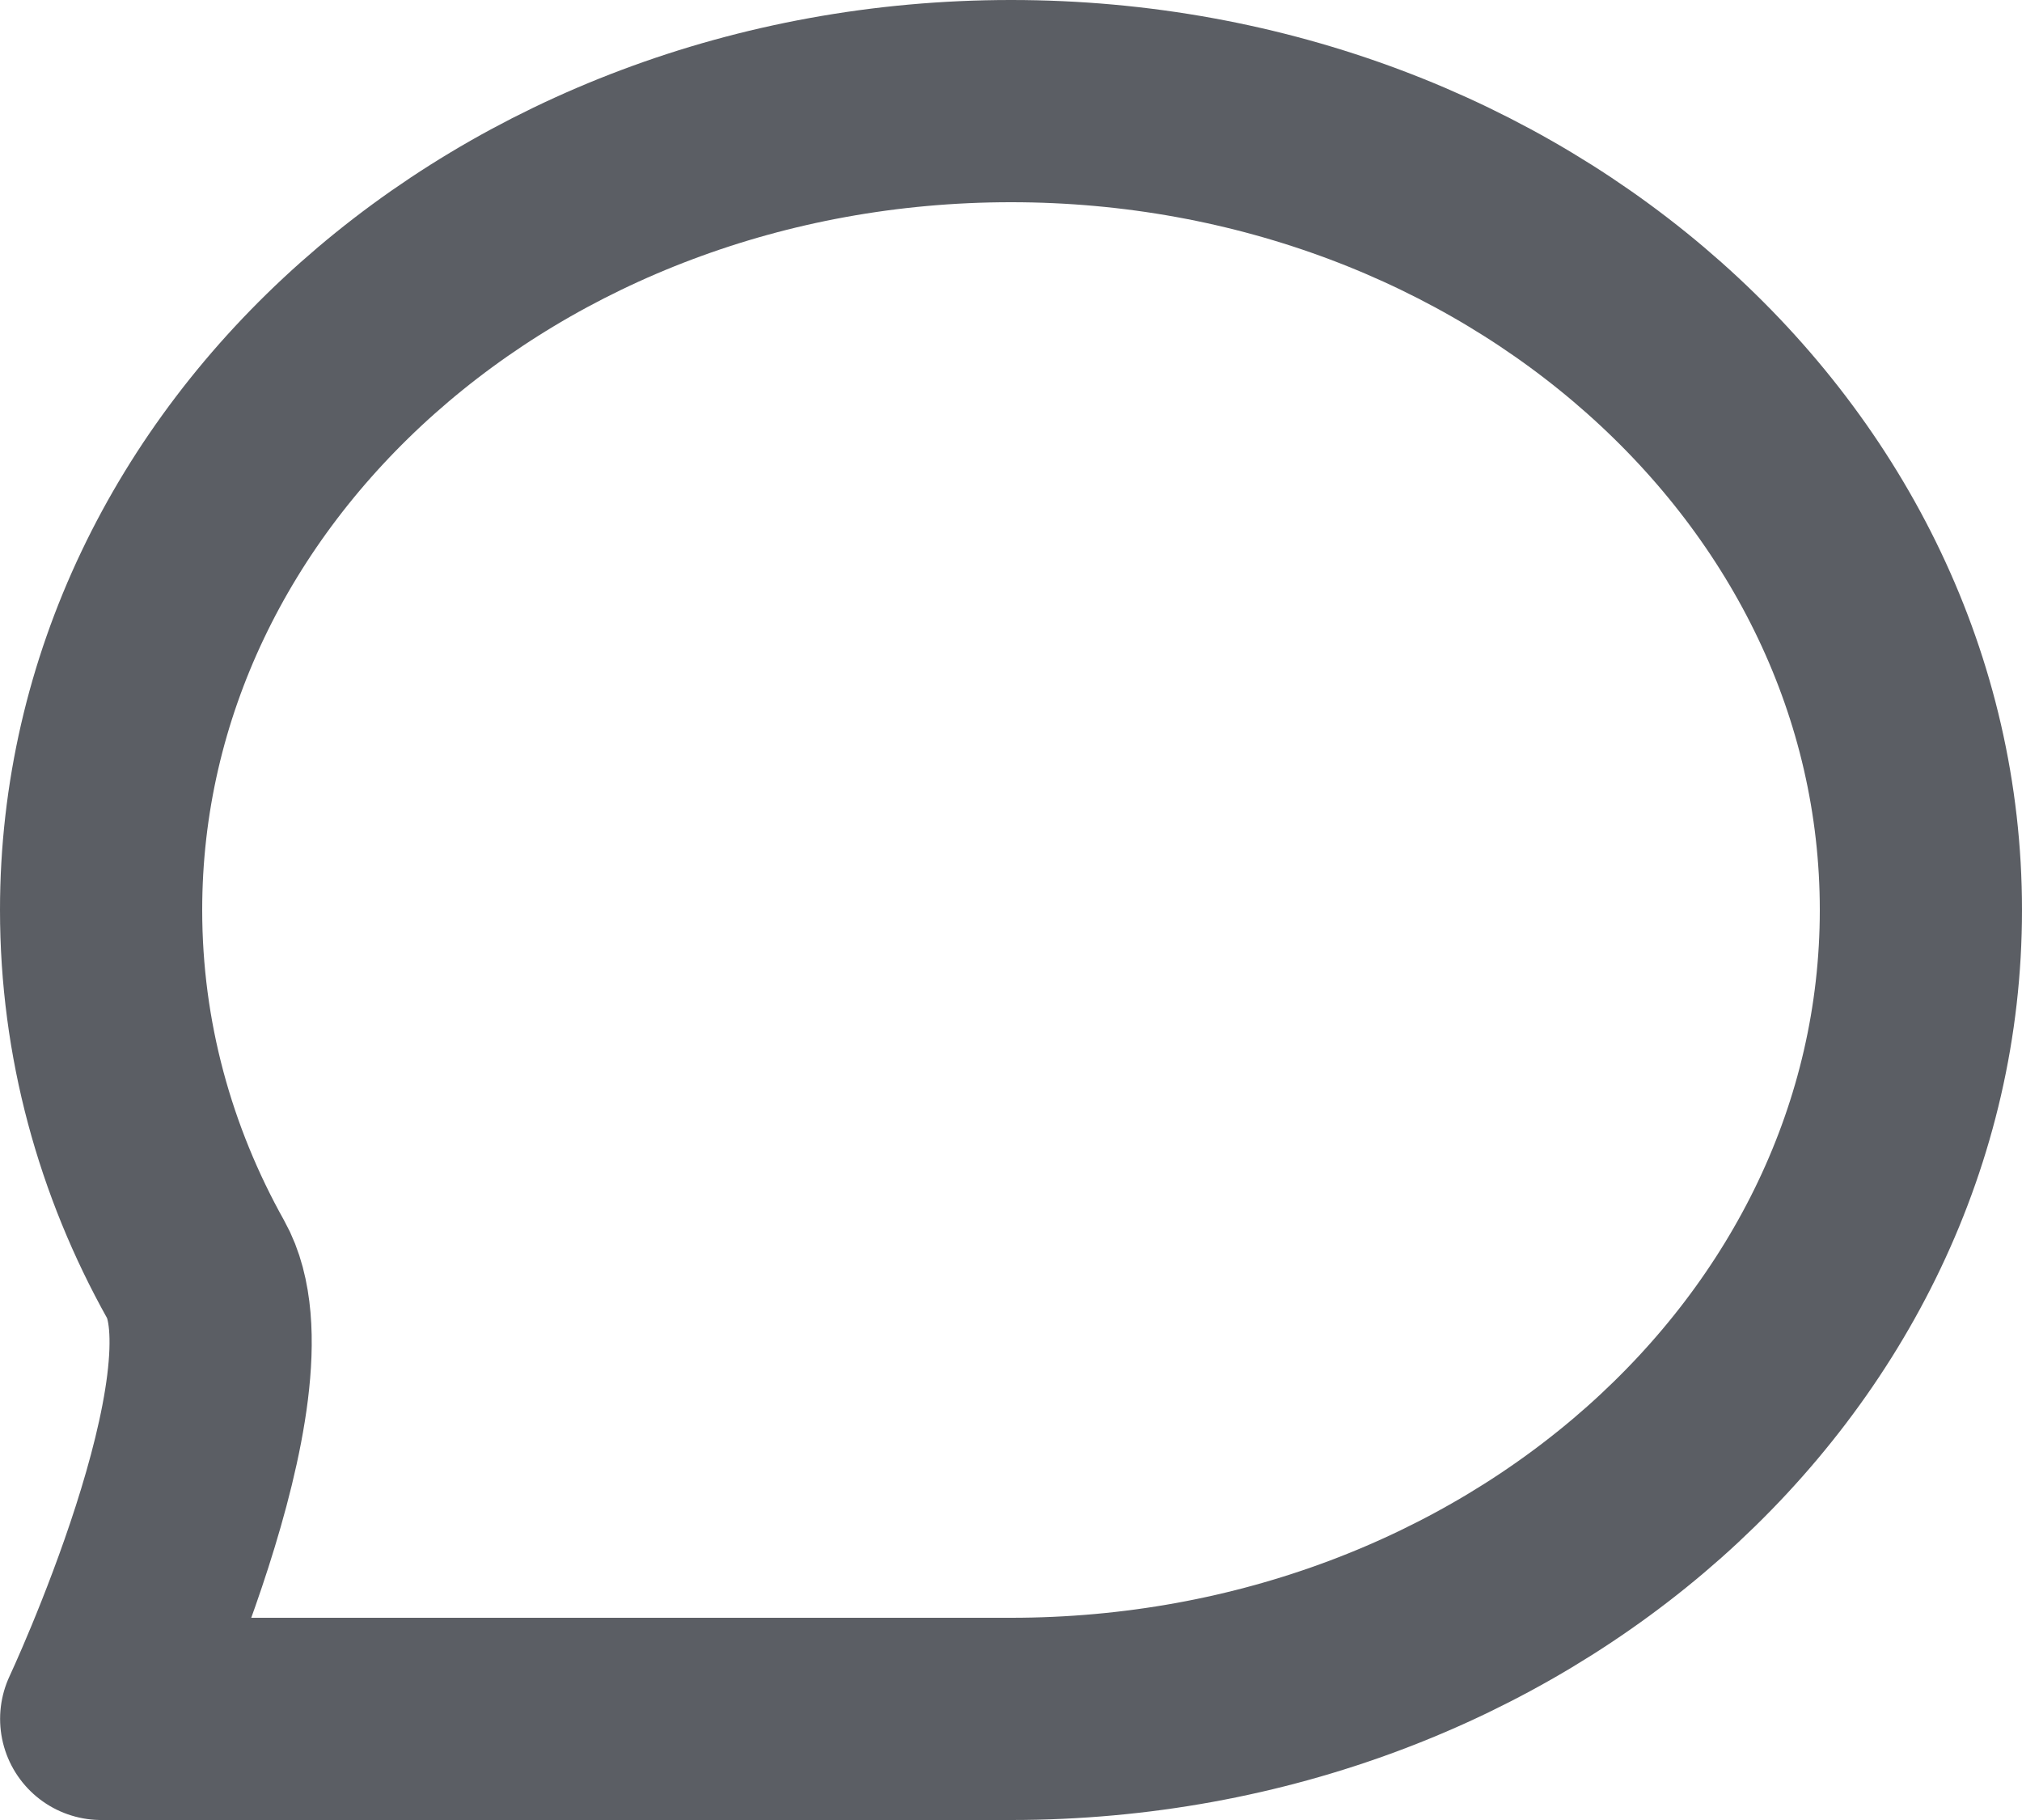
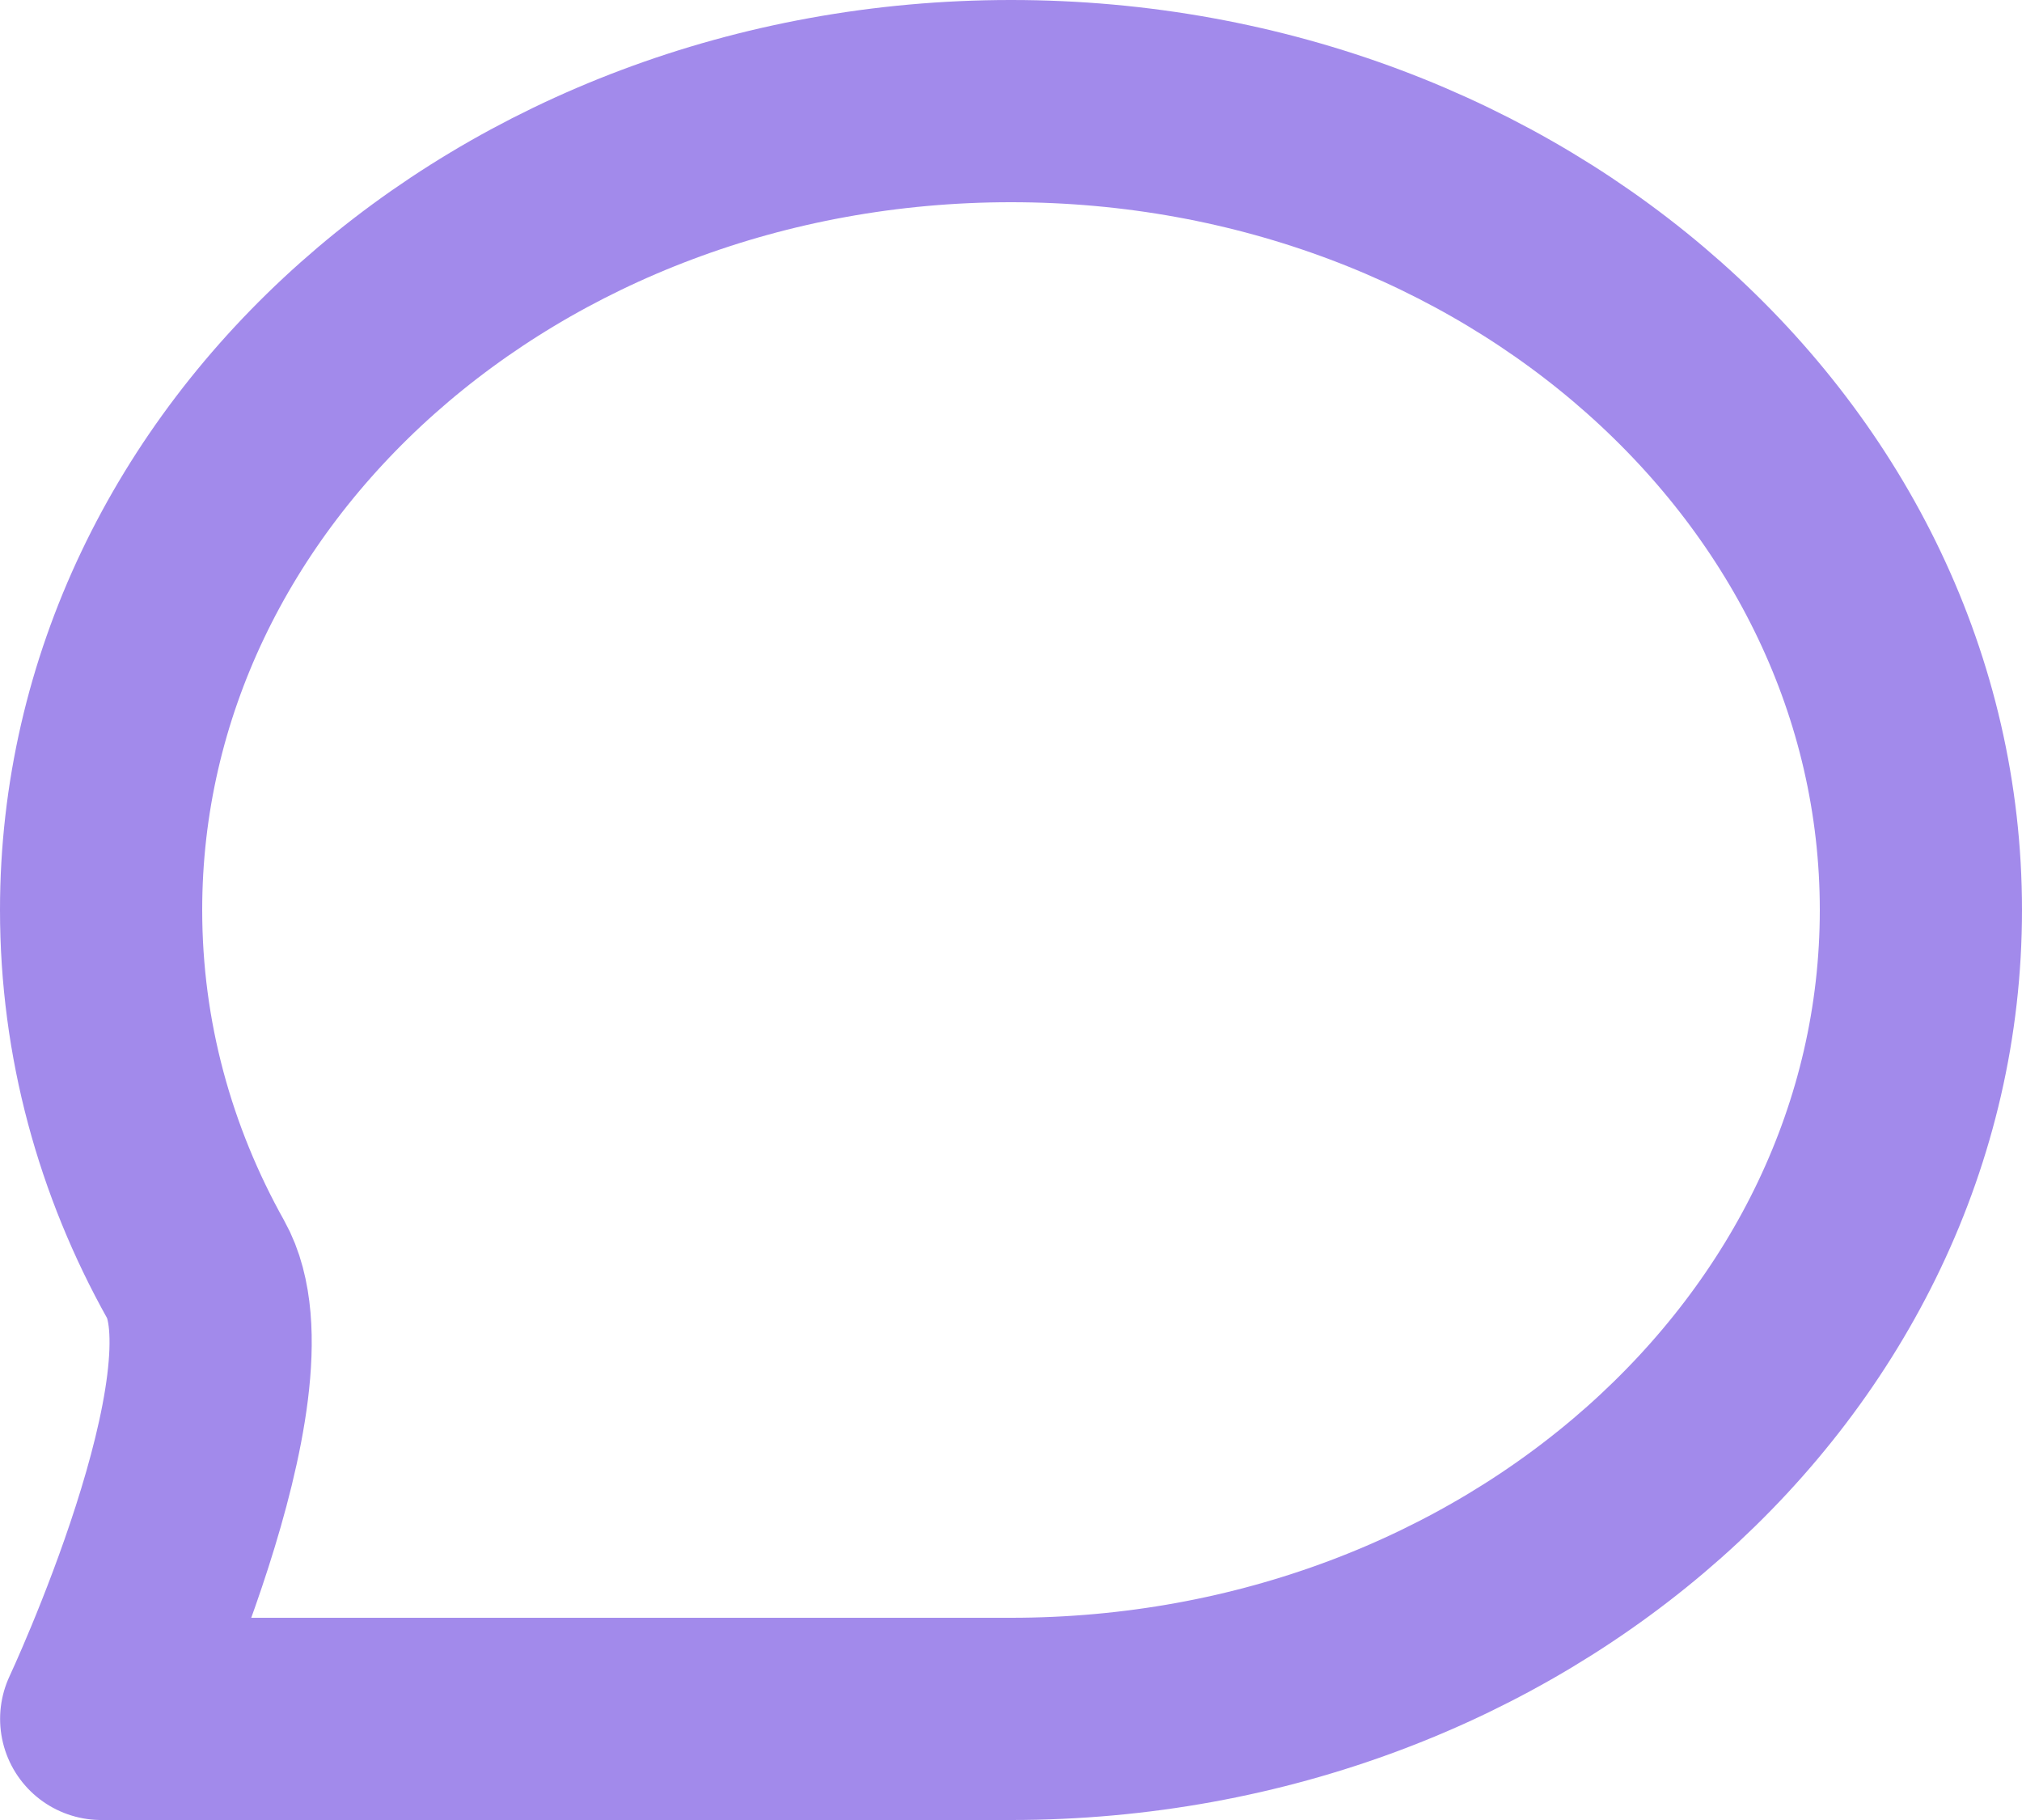
<svg xmlns="http://www.w3.org/2000/svg" width="20" height="18" viewBox="0 0 20 18" fill="none">
-   <path d="M19 9C19 13.418 14.971 17 10 17C7.964 17 1.001 17 1.001 17C1.001 17 2.56 13.672 1.936 12.556C1.337 11.485 1 10.277 1 9C1 4.582 5.029 1 10 1C14.971 1 19 4.582 19 9Z" stroke="#5B5E64" stroke-width="2" stroke-linecap="round" stroke-linejoin="round" />
+   <path d="M19 9C19 13.418 14.971 17 10 17C7.964 17 1.001 17 1.001 17C1.001 17 2.56 13.672 1.936 12.556C1.337 11.485 1 10.277 1 9C1 4.582 5.029 1 10 1C14.971 1 19 4.582 19 9Z" stroke="#A28AEB" stroke-width="2" stroke-linecap="round" stroke-linejoin="round" />
</svg>
